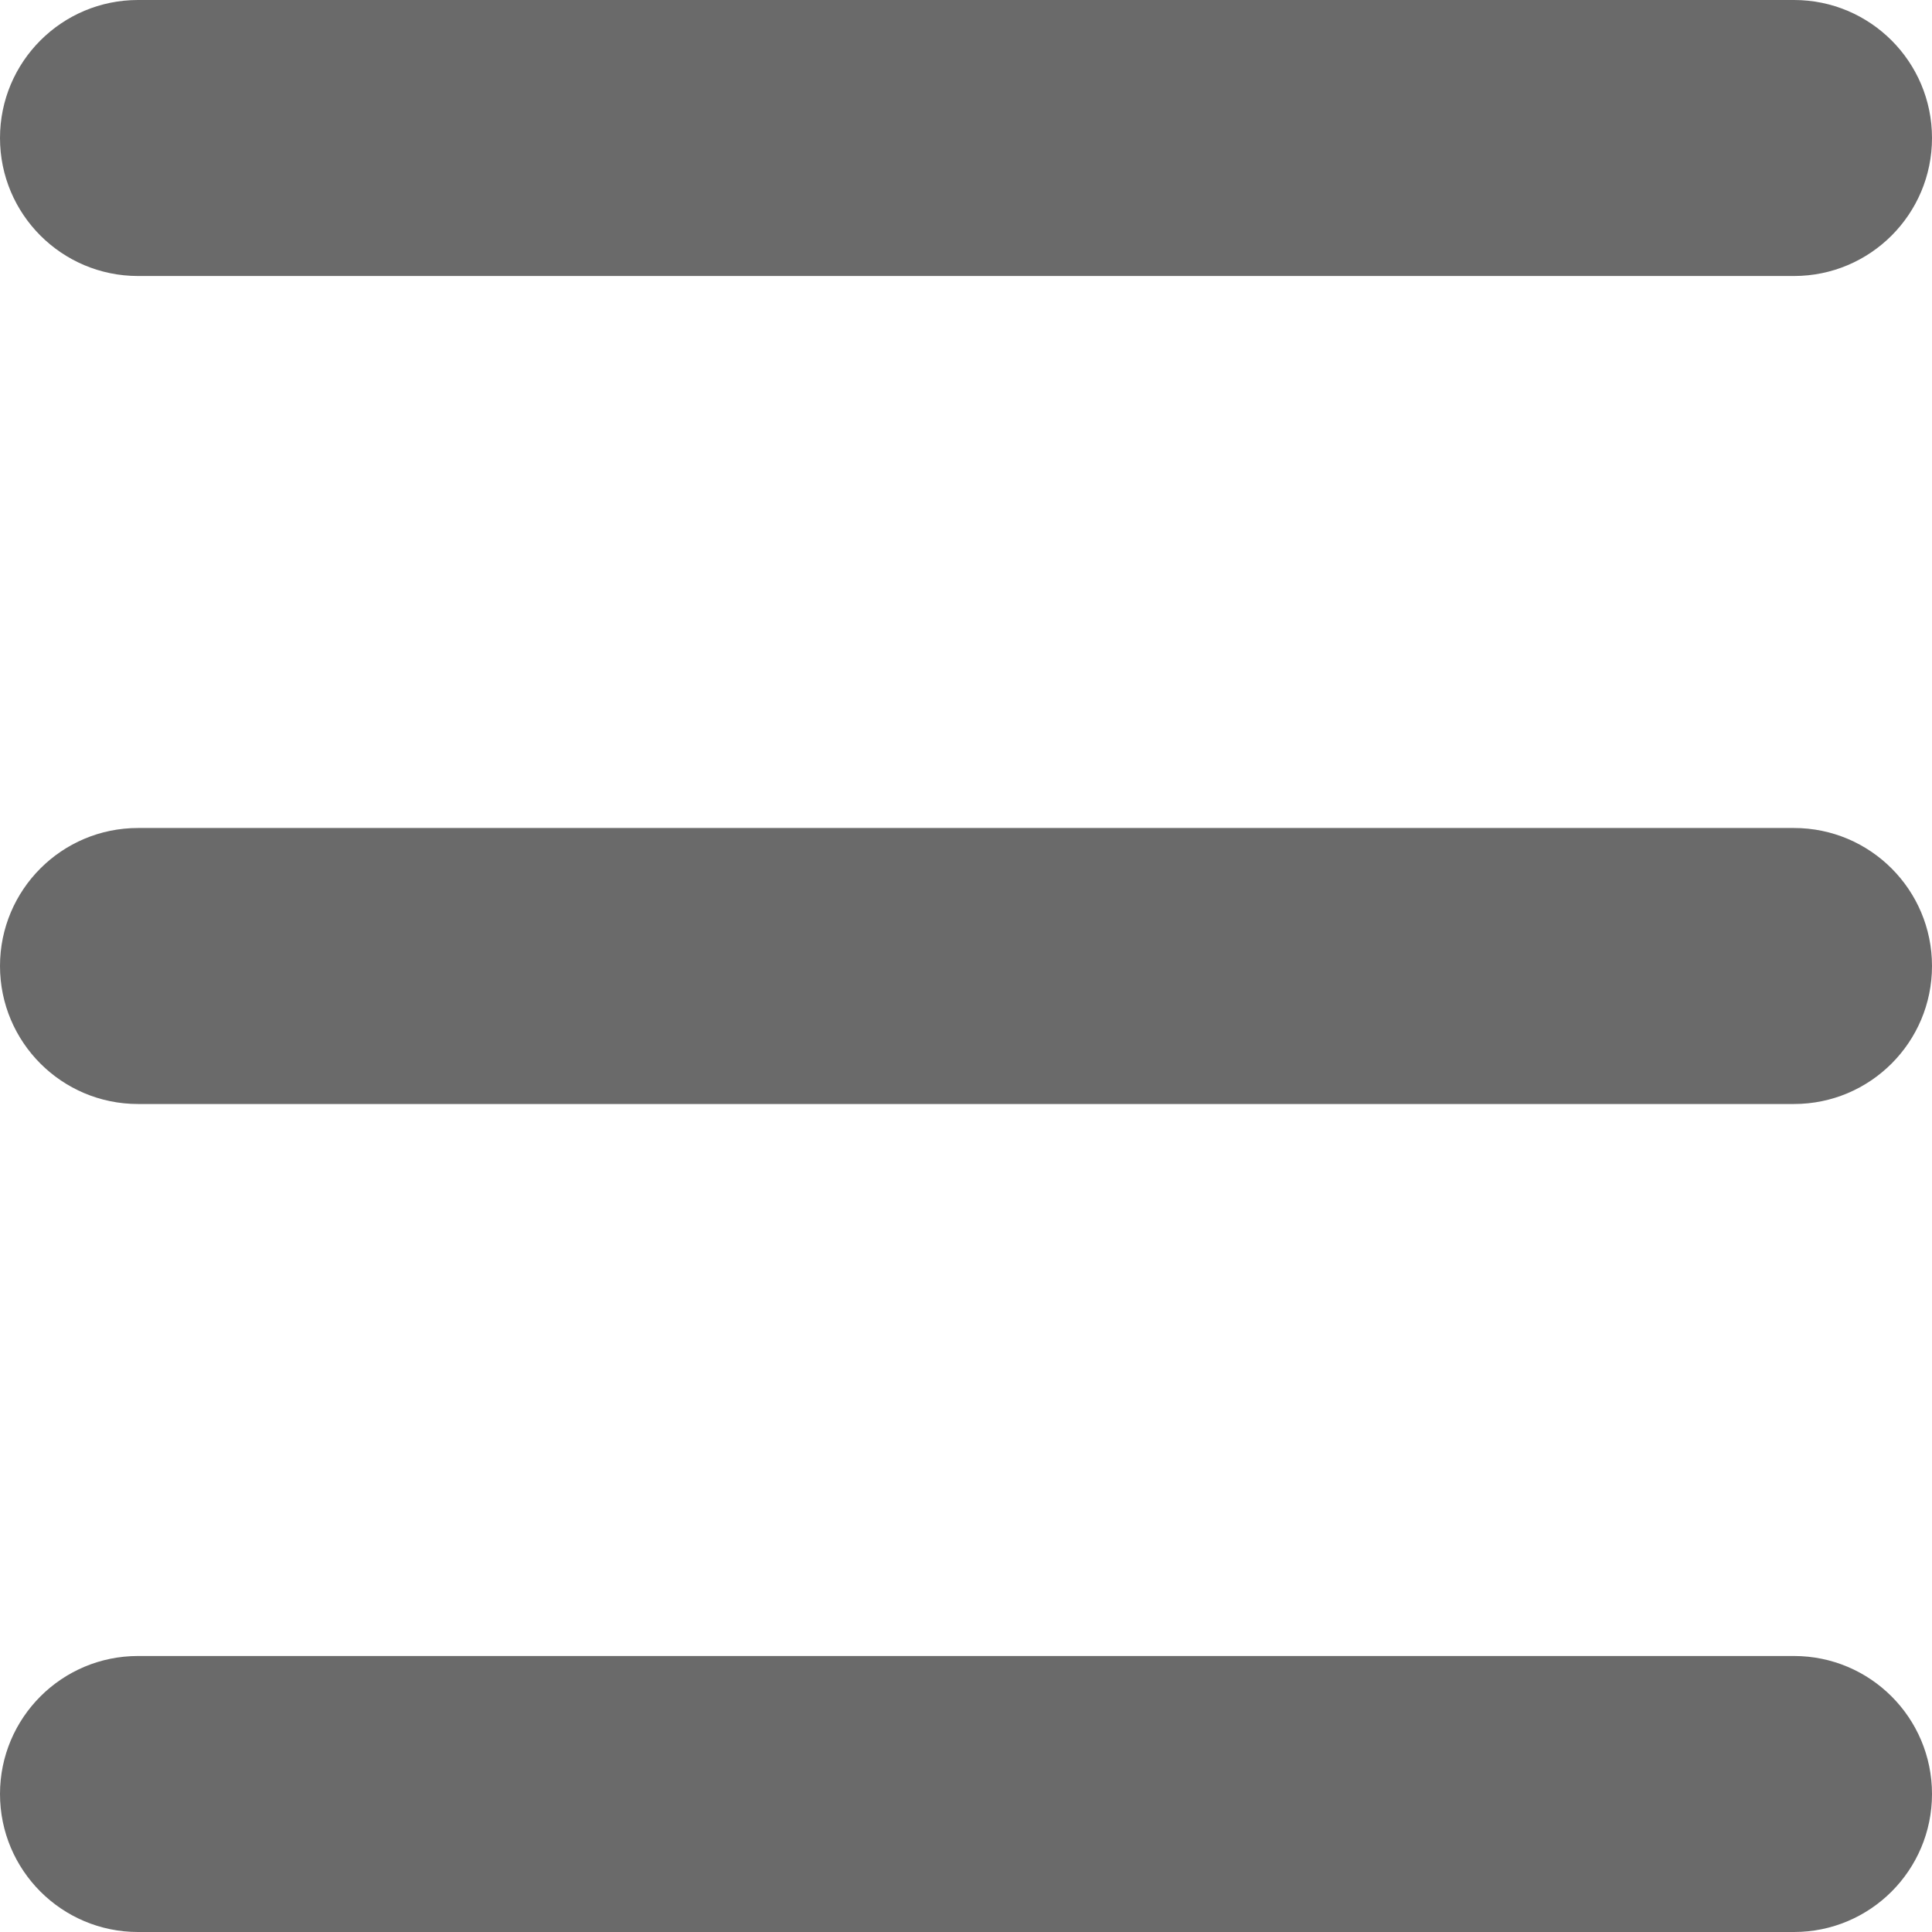
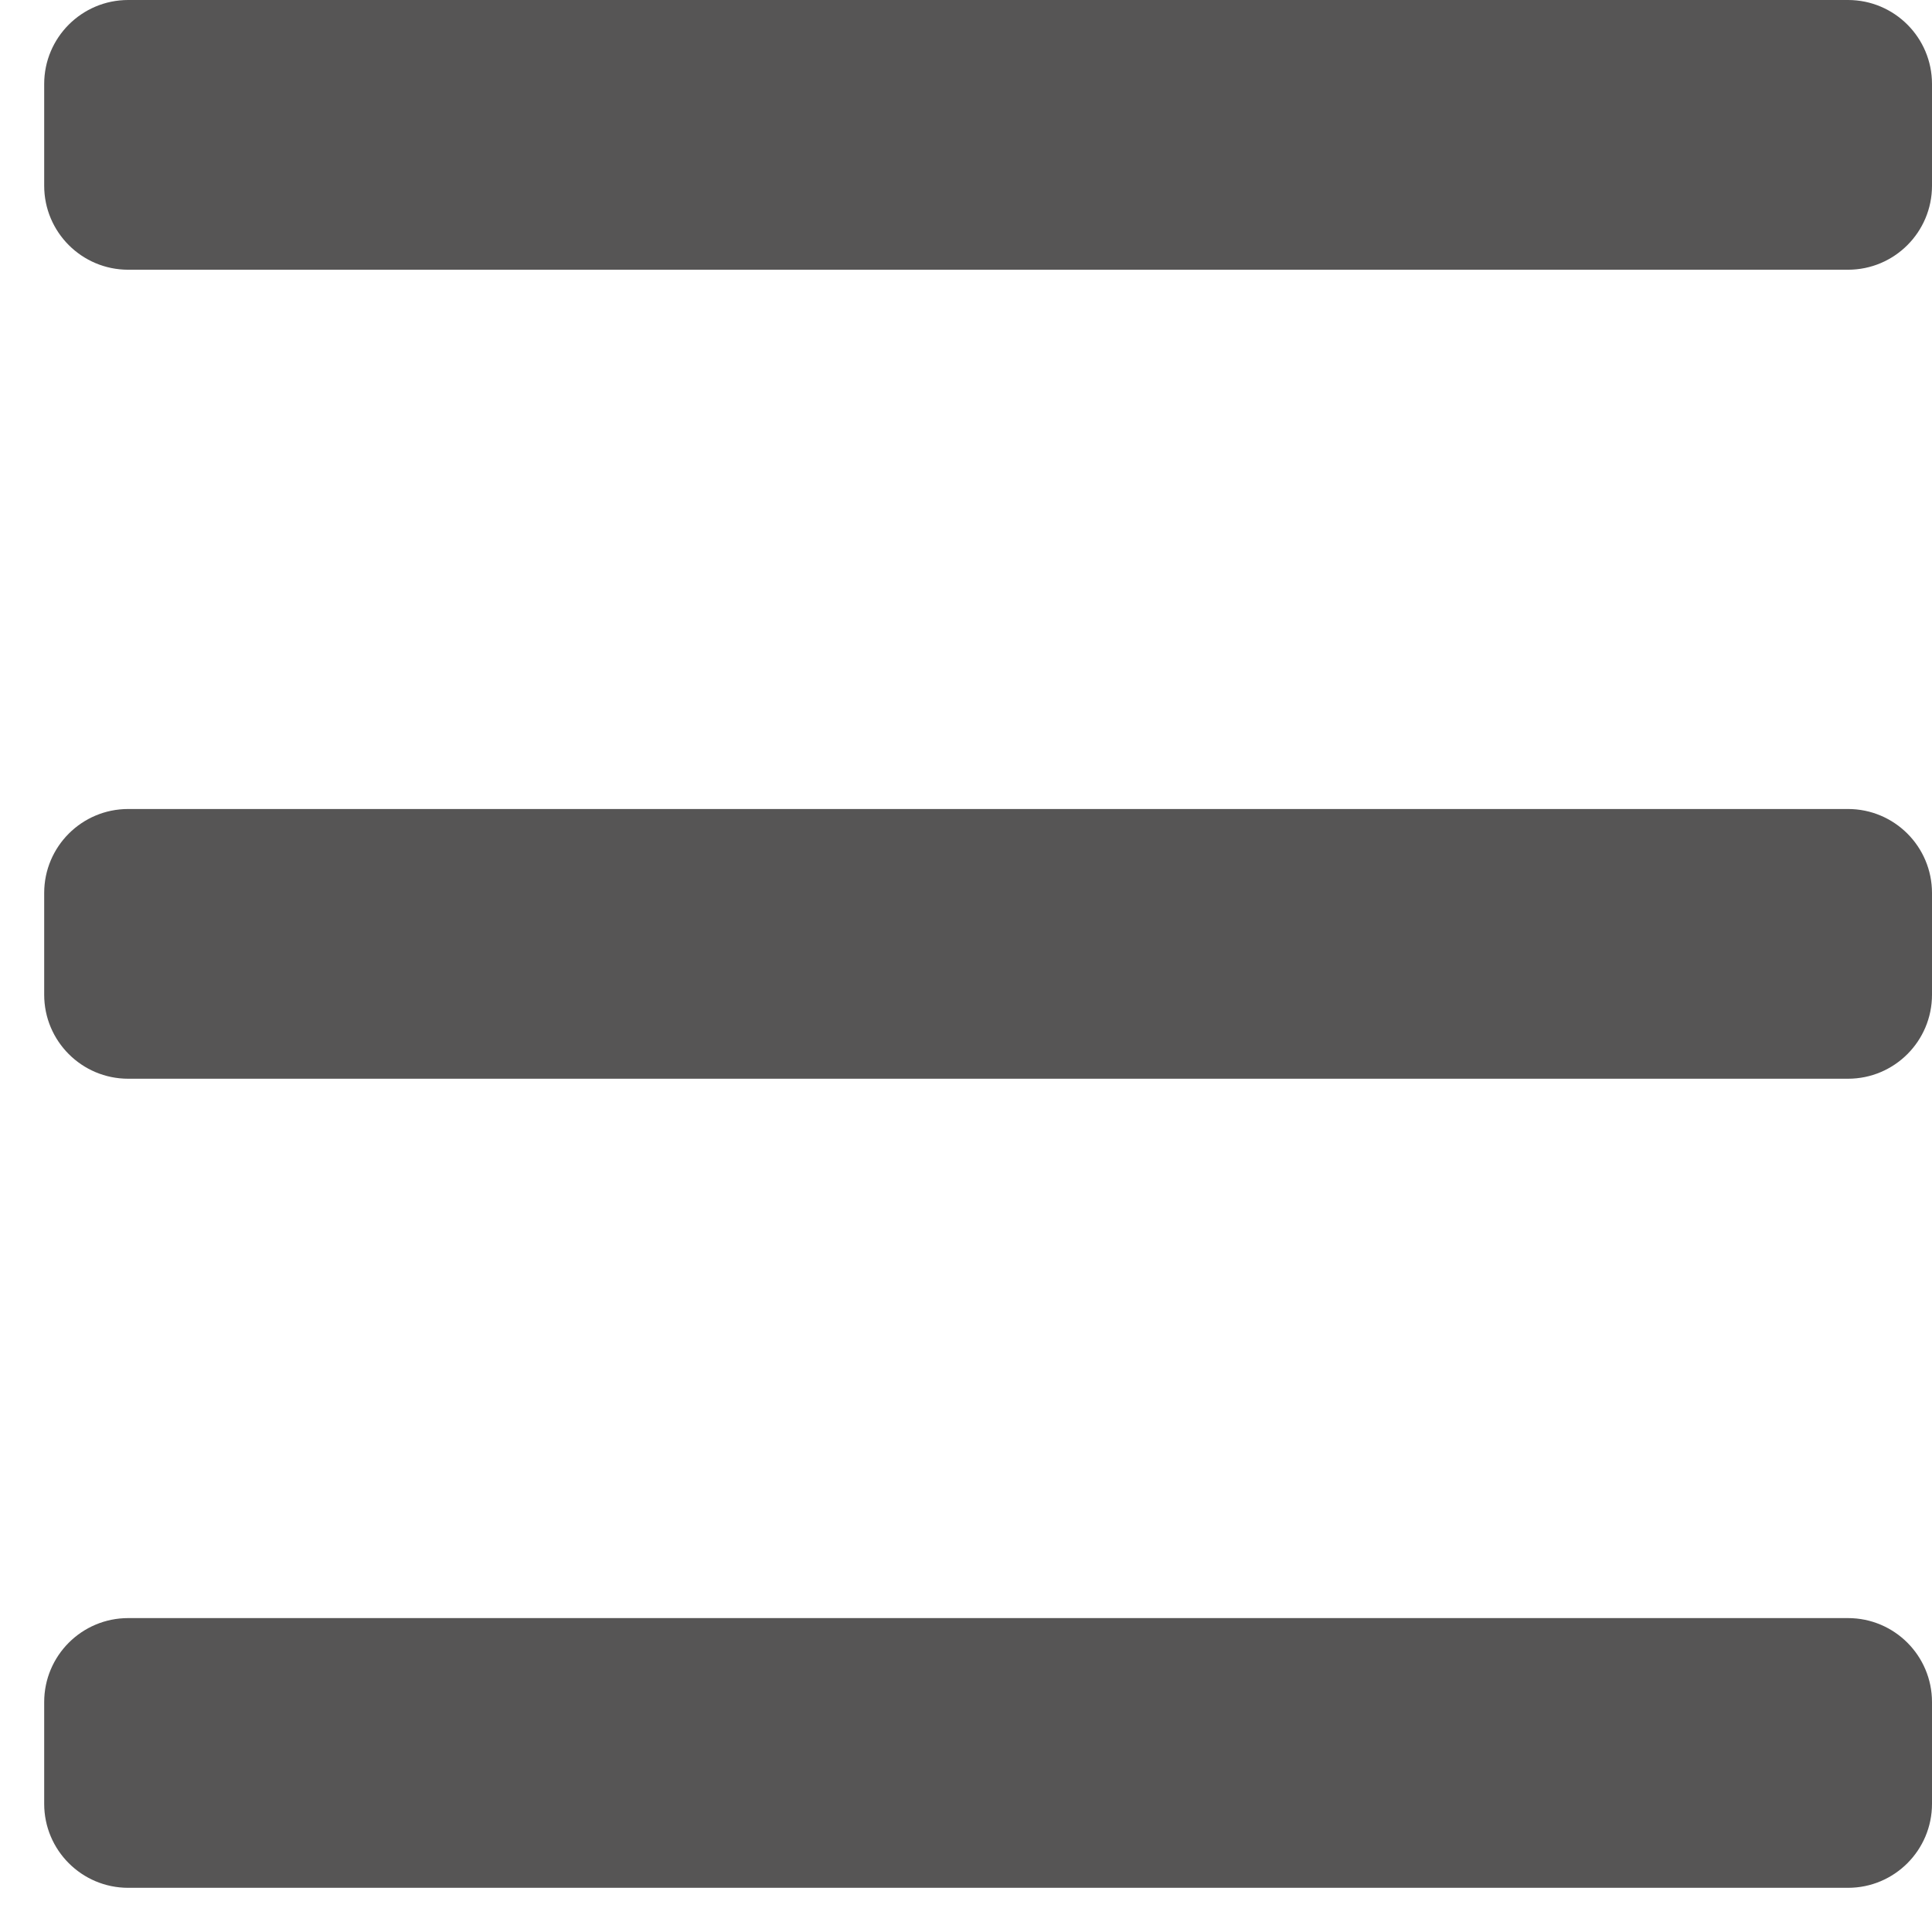
- <svg xmlns="http://www.w3.org/2000/svg" width="14" height="14" viewBox="0 0 14 14" fill="none">
-   <rect width="14" height="2" rx="1" fill="#6A6A6A" />
-   <rect y="6" width="14" height="2" rx="1" fill="#6A6A6A" />
-   <rect y="12" width="14" height="2" rx="1" fill="#6A6A6A" />
+ <svg xmlns="http://www.w3.org/2000/svg" width="23" height="23" viewBox="0 0 23 23" fill="none">
+   <rect x="0.526" width="22.474" height="3.211" rx="1" fill="#565555" />
+   <rect x="0.526" y="9.631" width="22.474" height="3.211" rx="1" fill="#565555" />
+   <rect x="0.526" y="19.263" width="22.474" height="3.211" rx="1" fill="#565555" />
</svg>
